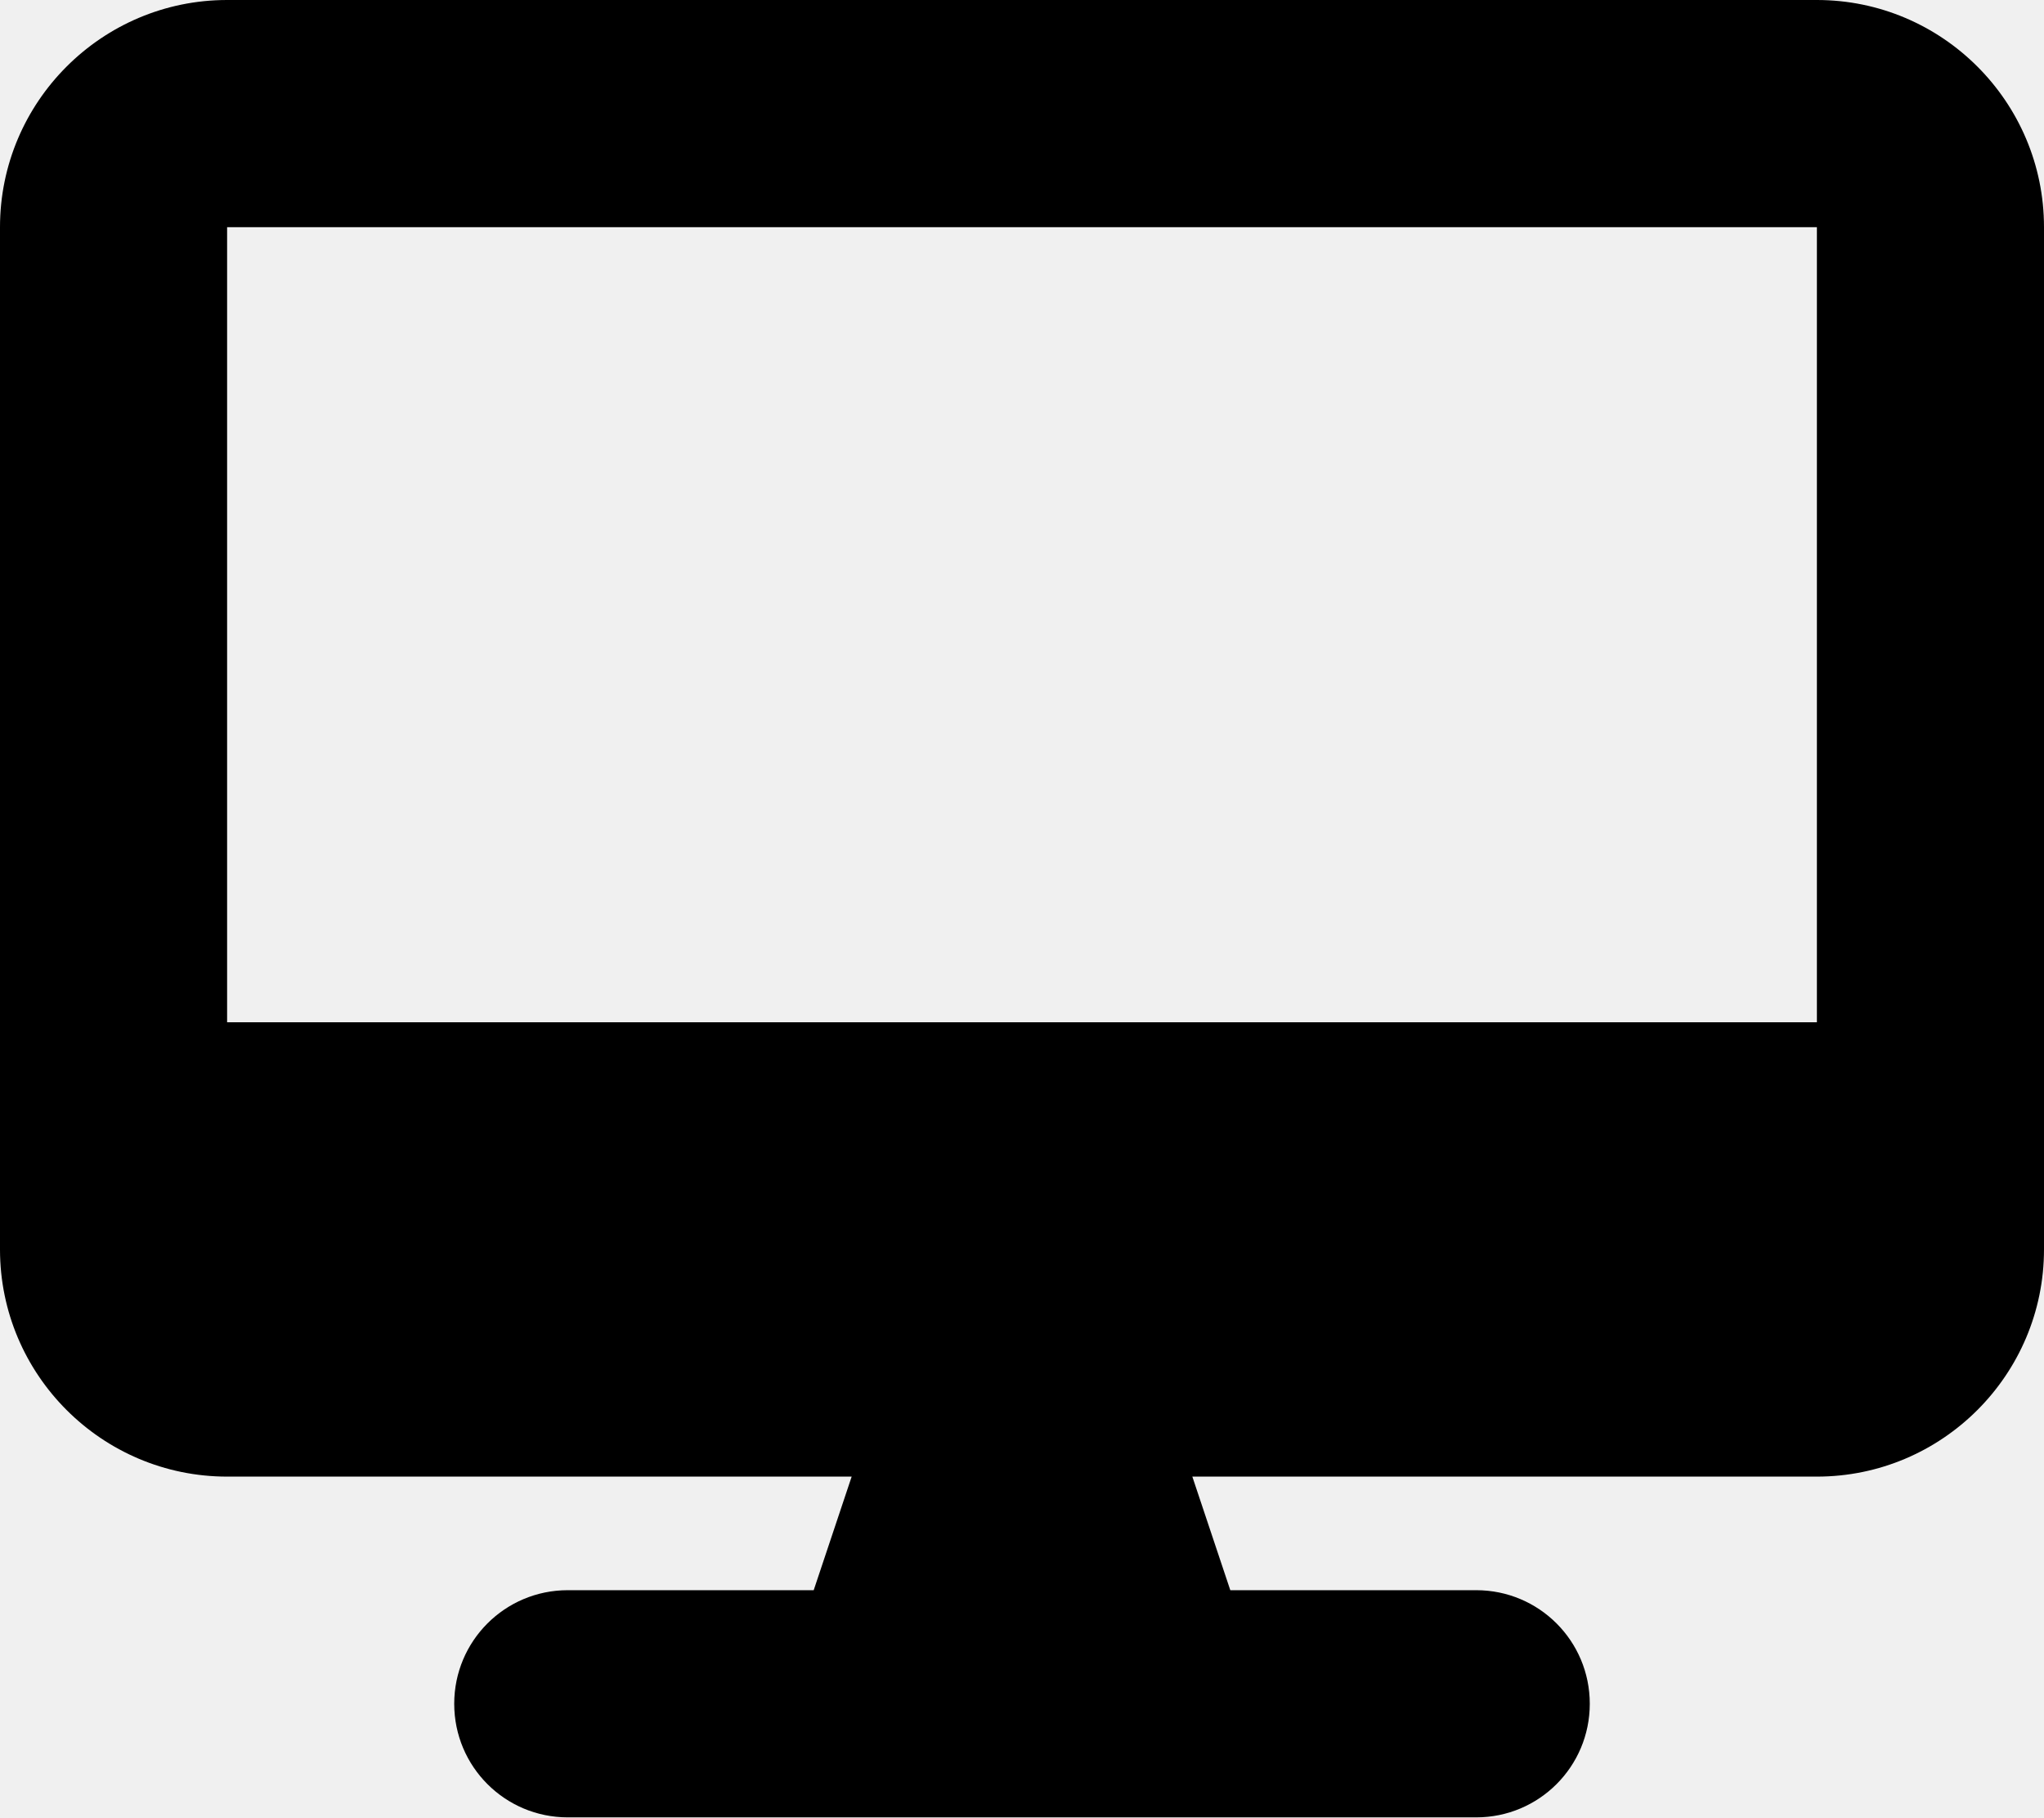
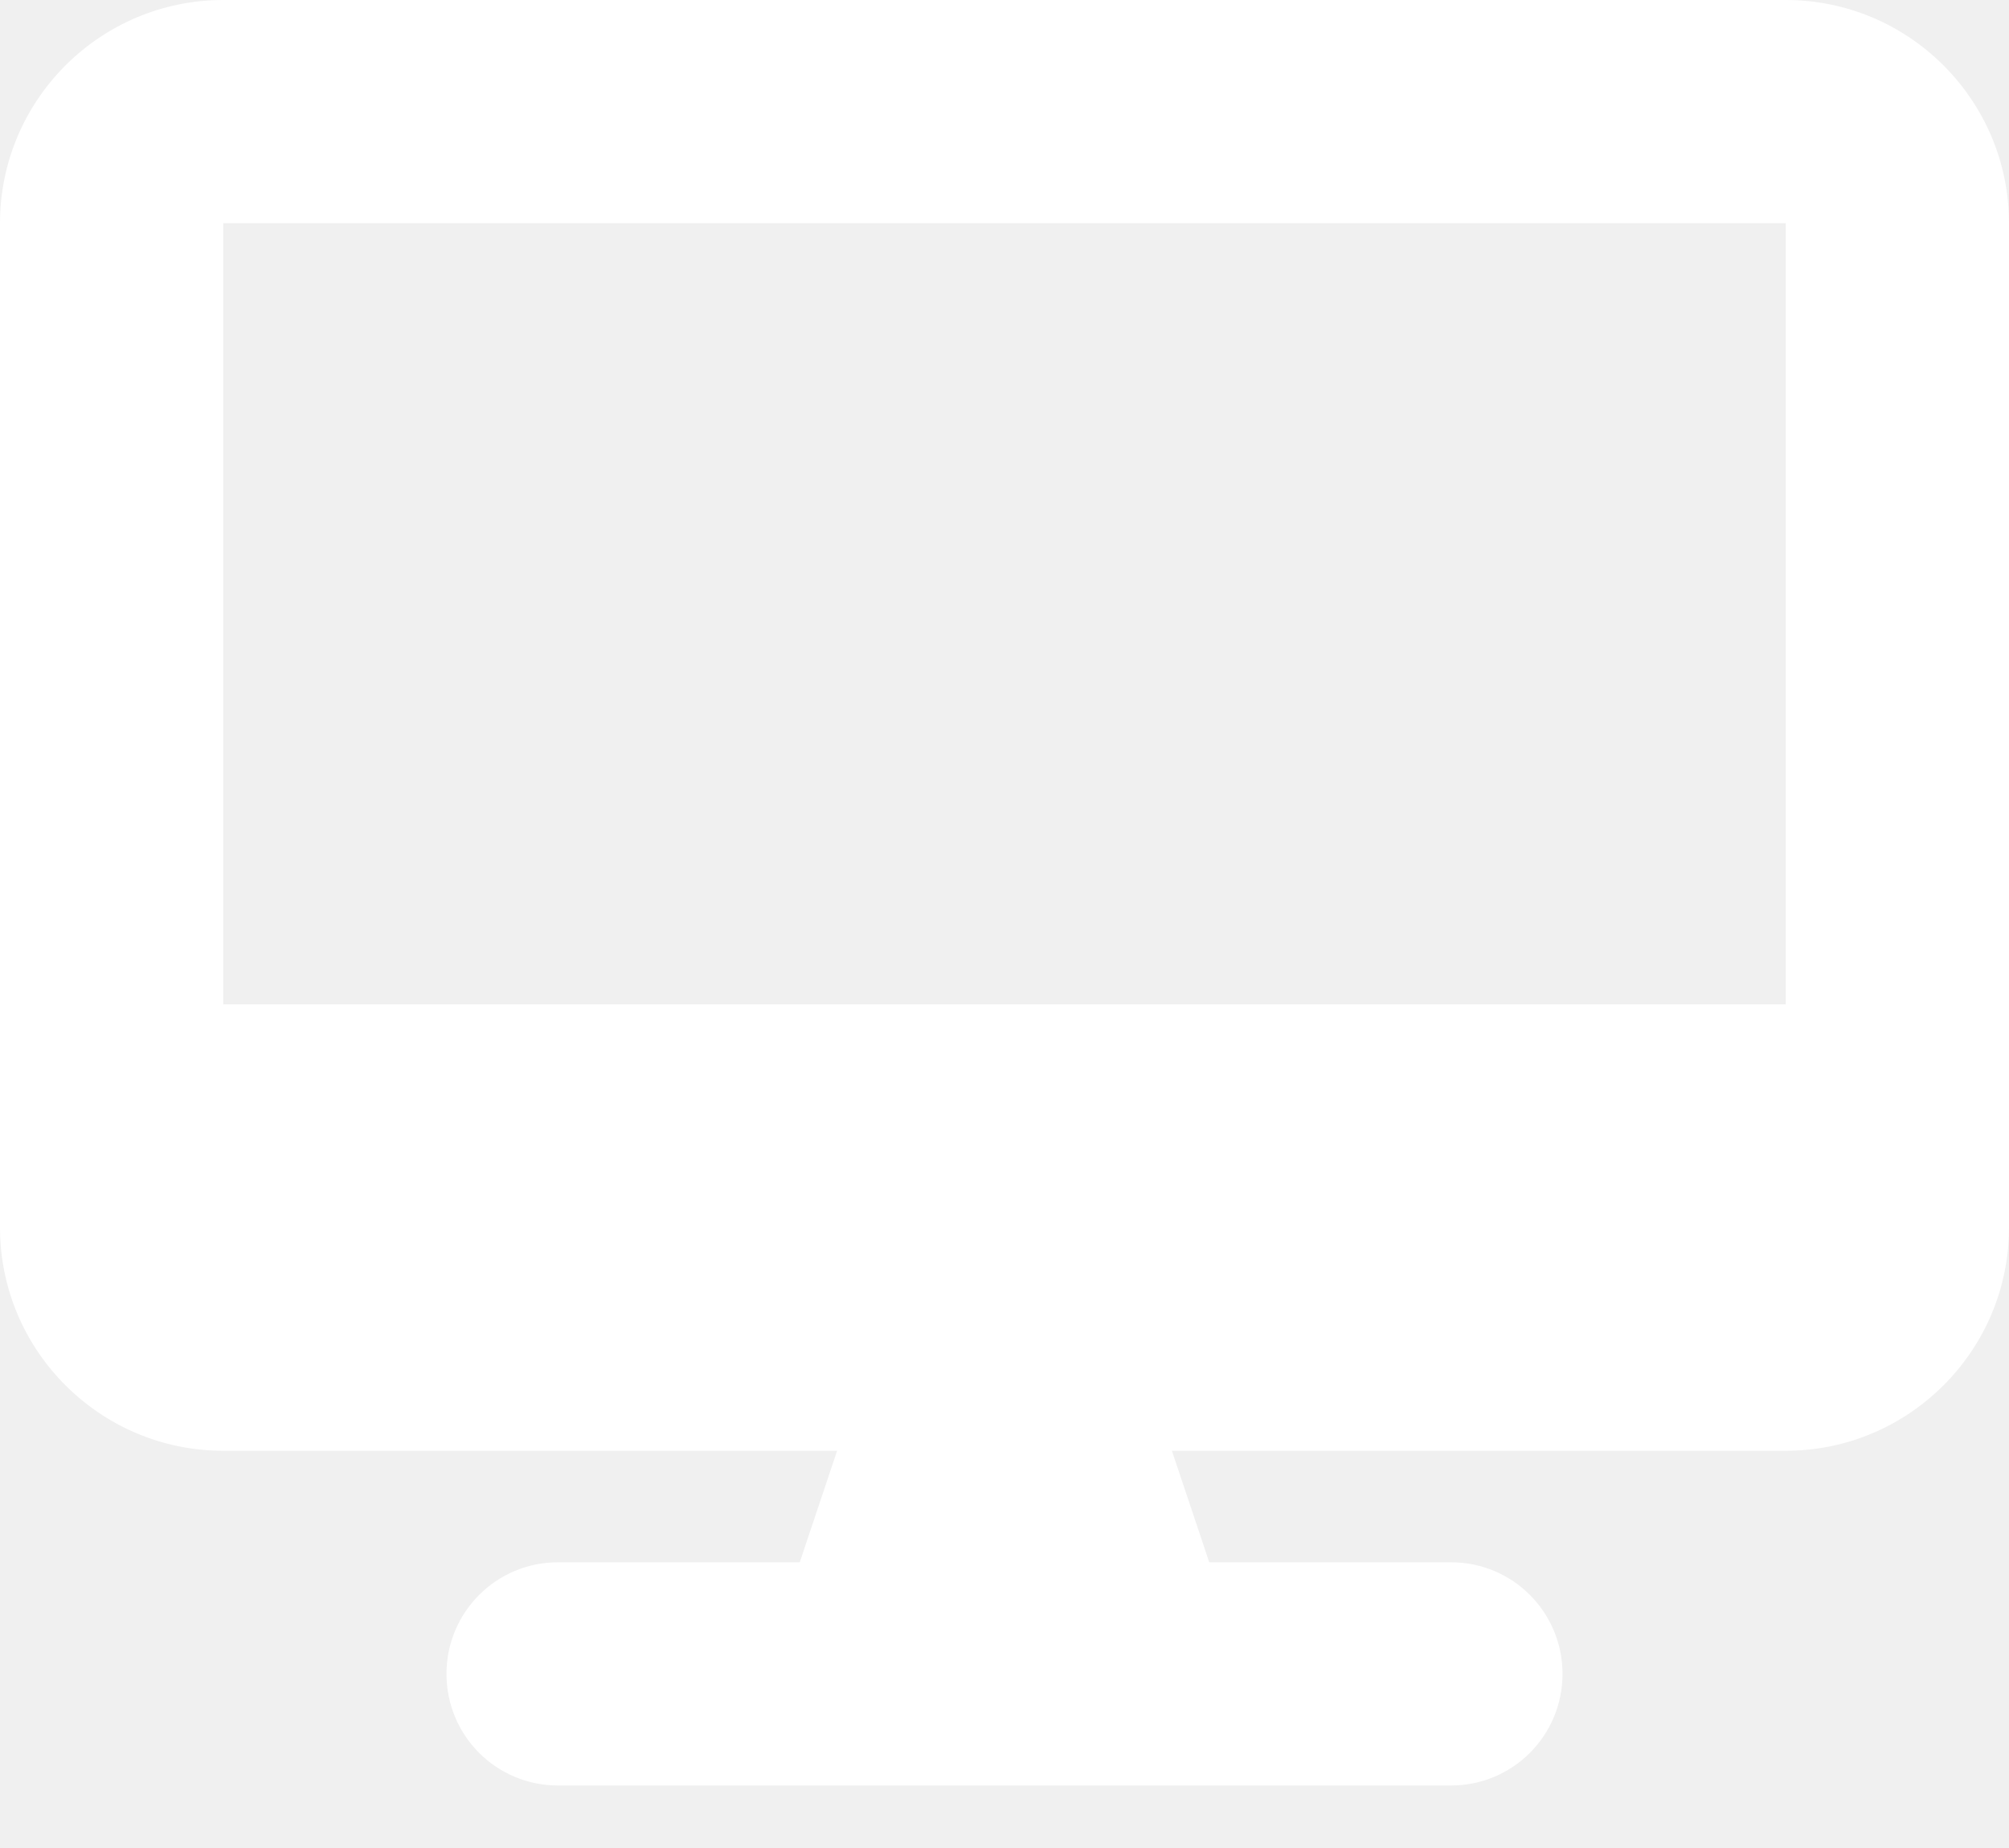
- <svg xmlns="http://www.w3.org/2000/svg" viewBox="0 0 576 512">
-   <path d="M64 0C28.7 0 0 28.7 0 64V352c0 35.3 28.7 64 64 64H240l-10.7 32H160c-17.7 0-32 14.3-32 32s14.3 32 32 32H416c17.7 0 32-14.3 32-32s-14.3-32-32-32H346.7L336 416H512c35.3 0 64-28.7 64-64V64c0-35.3-28.7-64-64-64H64zM512 64V288H64V64H512z" />
+ <svg xmlns="http://www.w3.org/2000/svg" width="25" height="23" viewBox="0 0 25 23" fill="none">
+   <path d="M2.778 0C1.246 0 0 1.246 0 2.778V15.278C0 16.81 1.246 18.056 2.778 18.056H10.417L9.952 19.444H6.944C6.176 19.444 5.556 20.065 5.556 20.833C5.556 21.602 6.176 22.222 6.944 22.222H18.056C18.824 22.222 19.444 21.602 19.444 20.833C19.444 20.065 18.824 19.444 18.056 19.444H15.048L14.583 18.056H22.222C23.754 18.056 25 16.81 25 15.278V2.778C25 1.246 23.754 0 22.222 0H2.778ZM22.222 2.778V12.5H2.778V2.778H22.222Z" fill="white" />
</svg>
